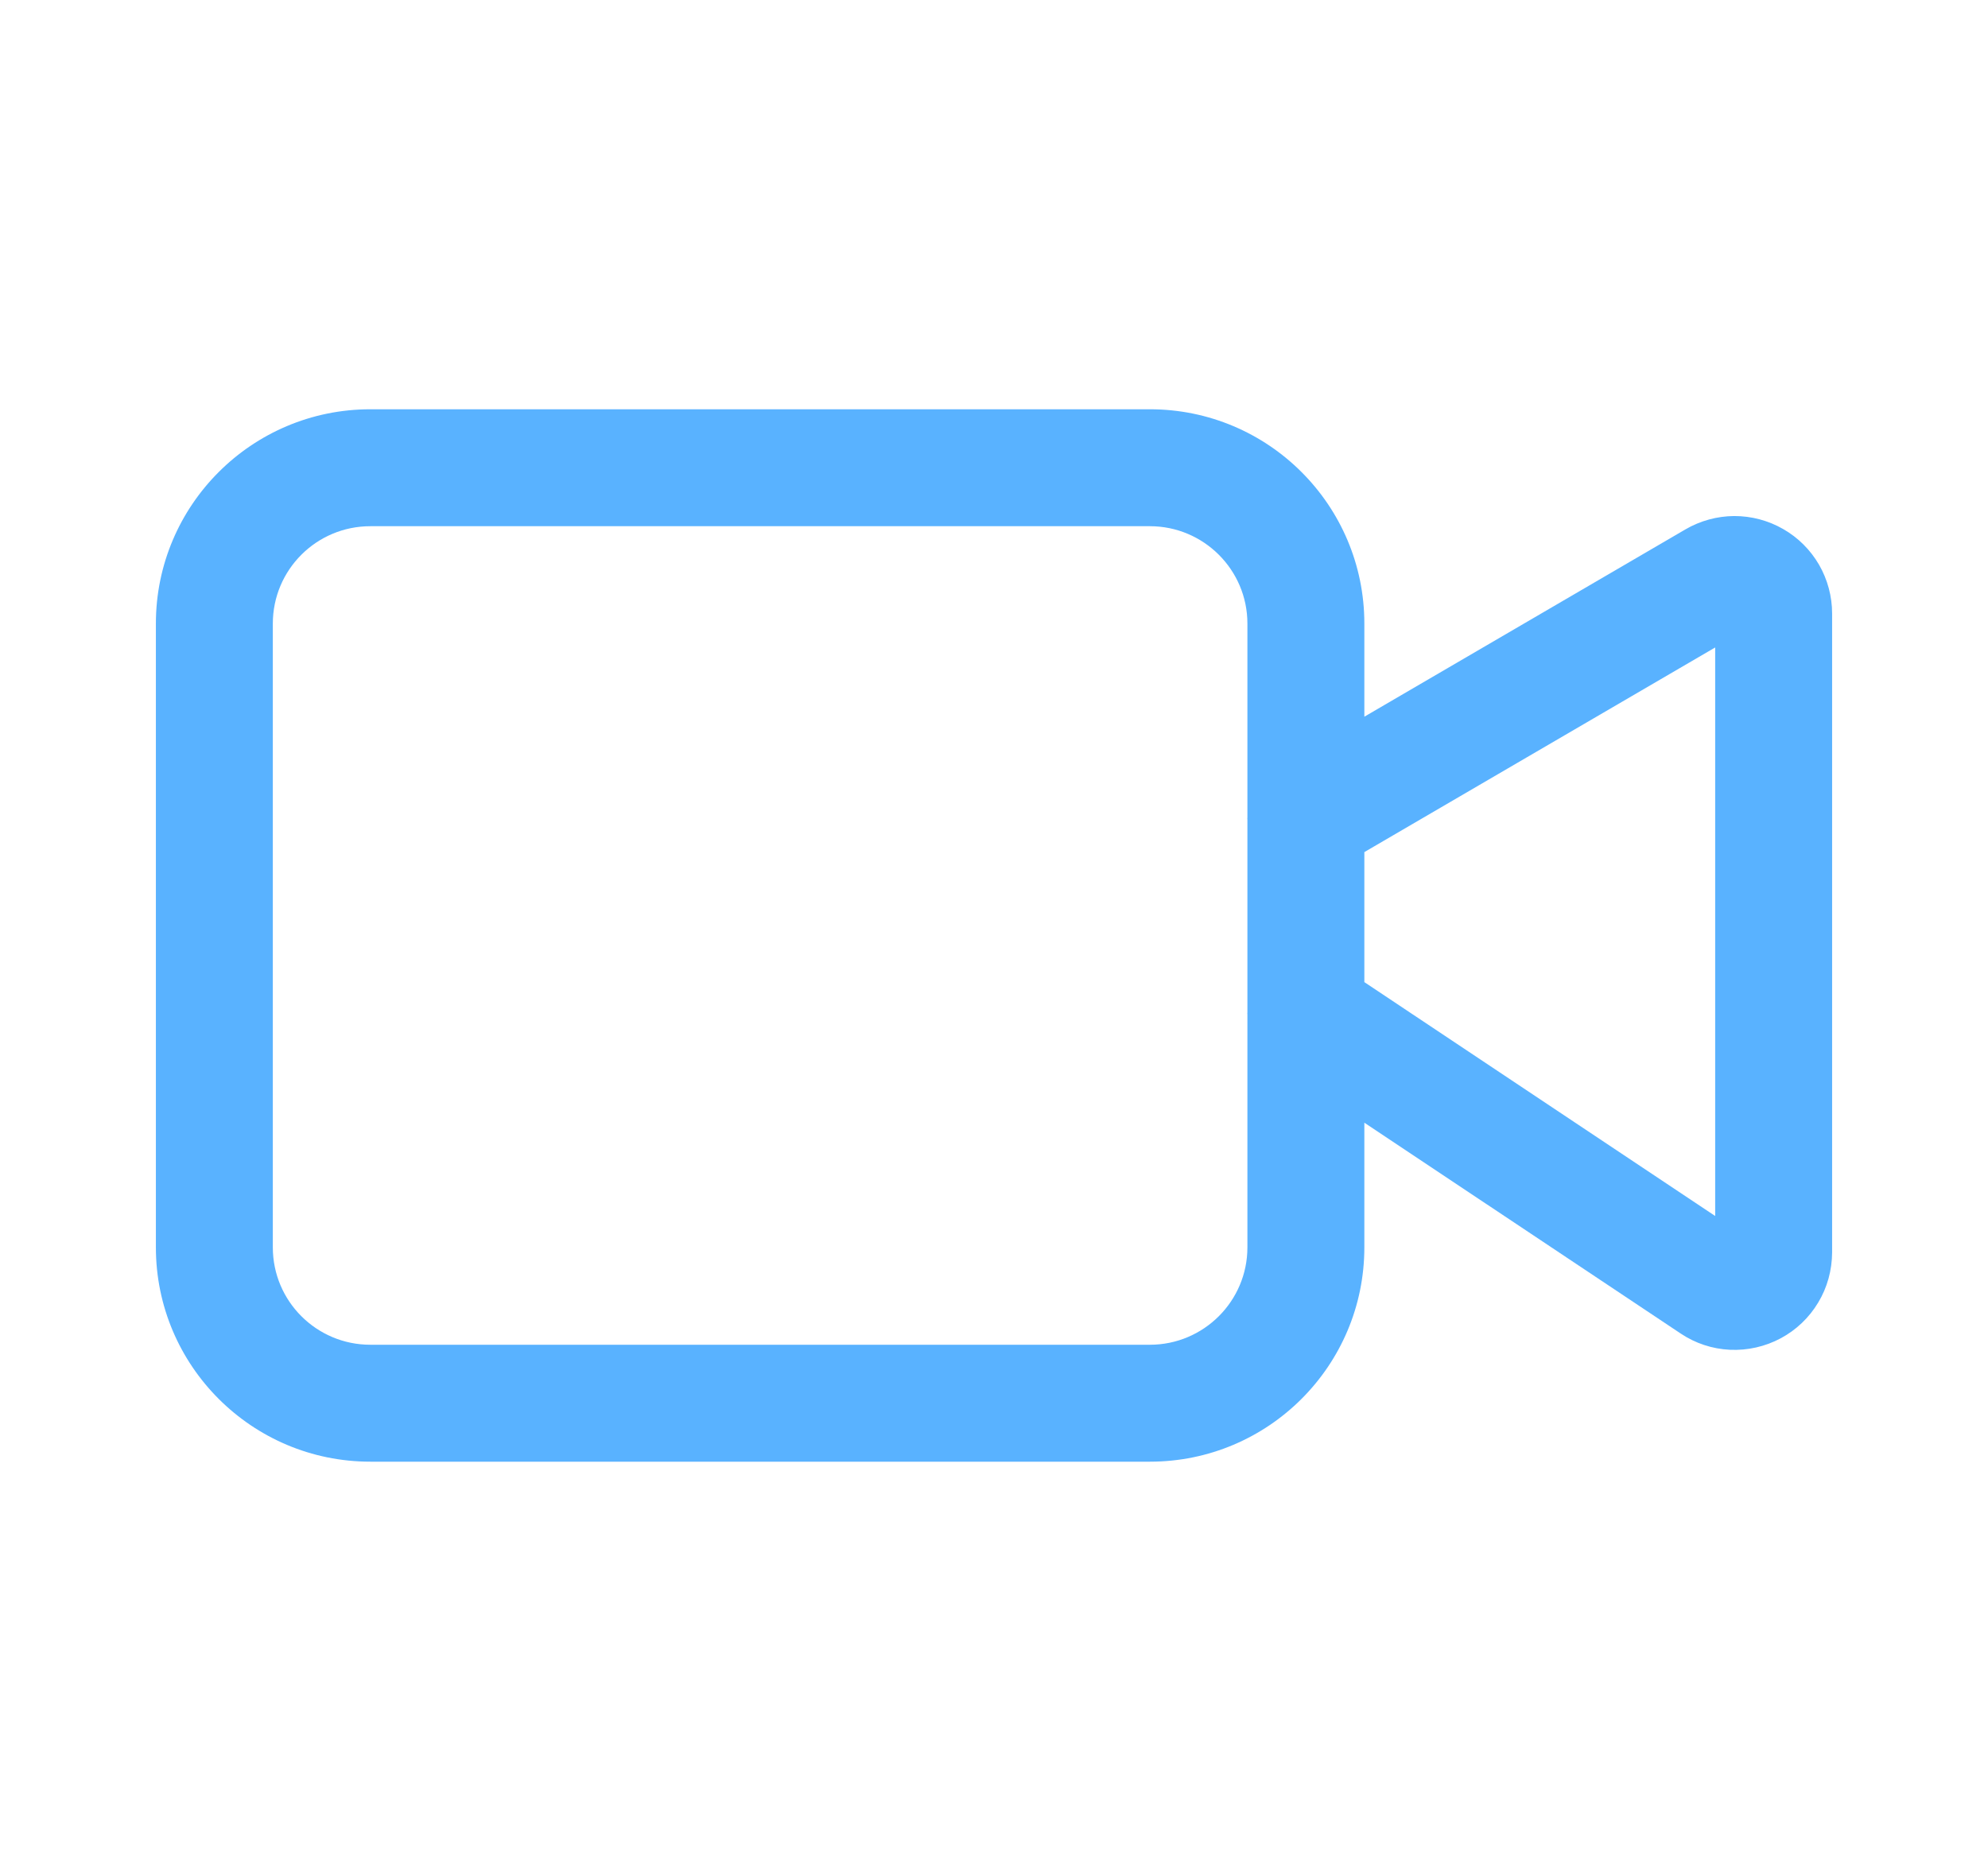
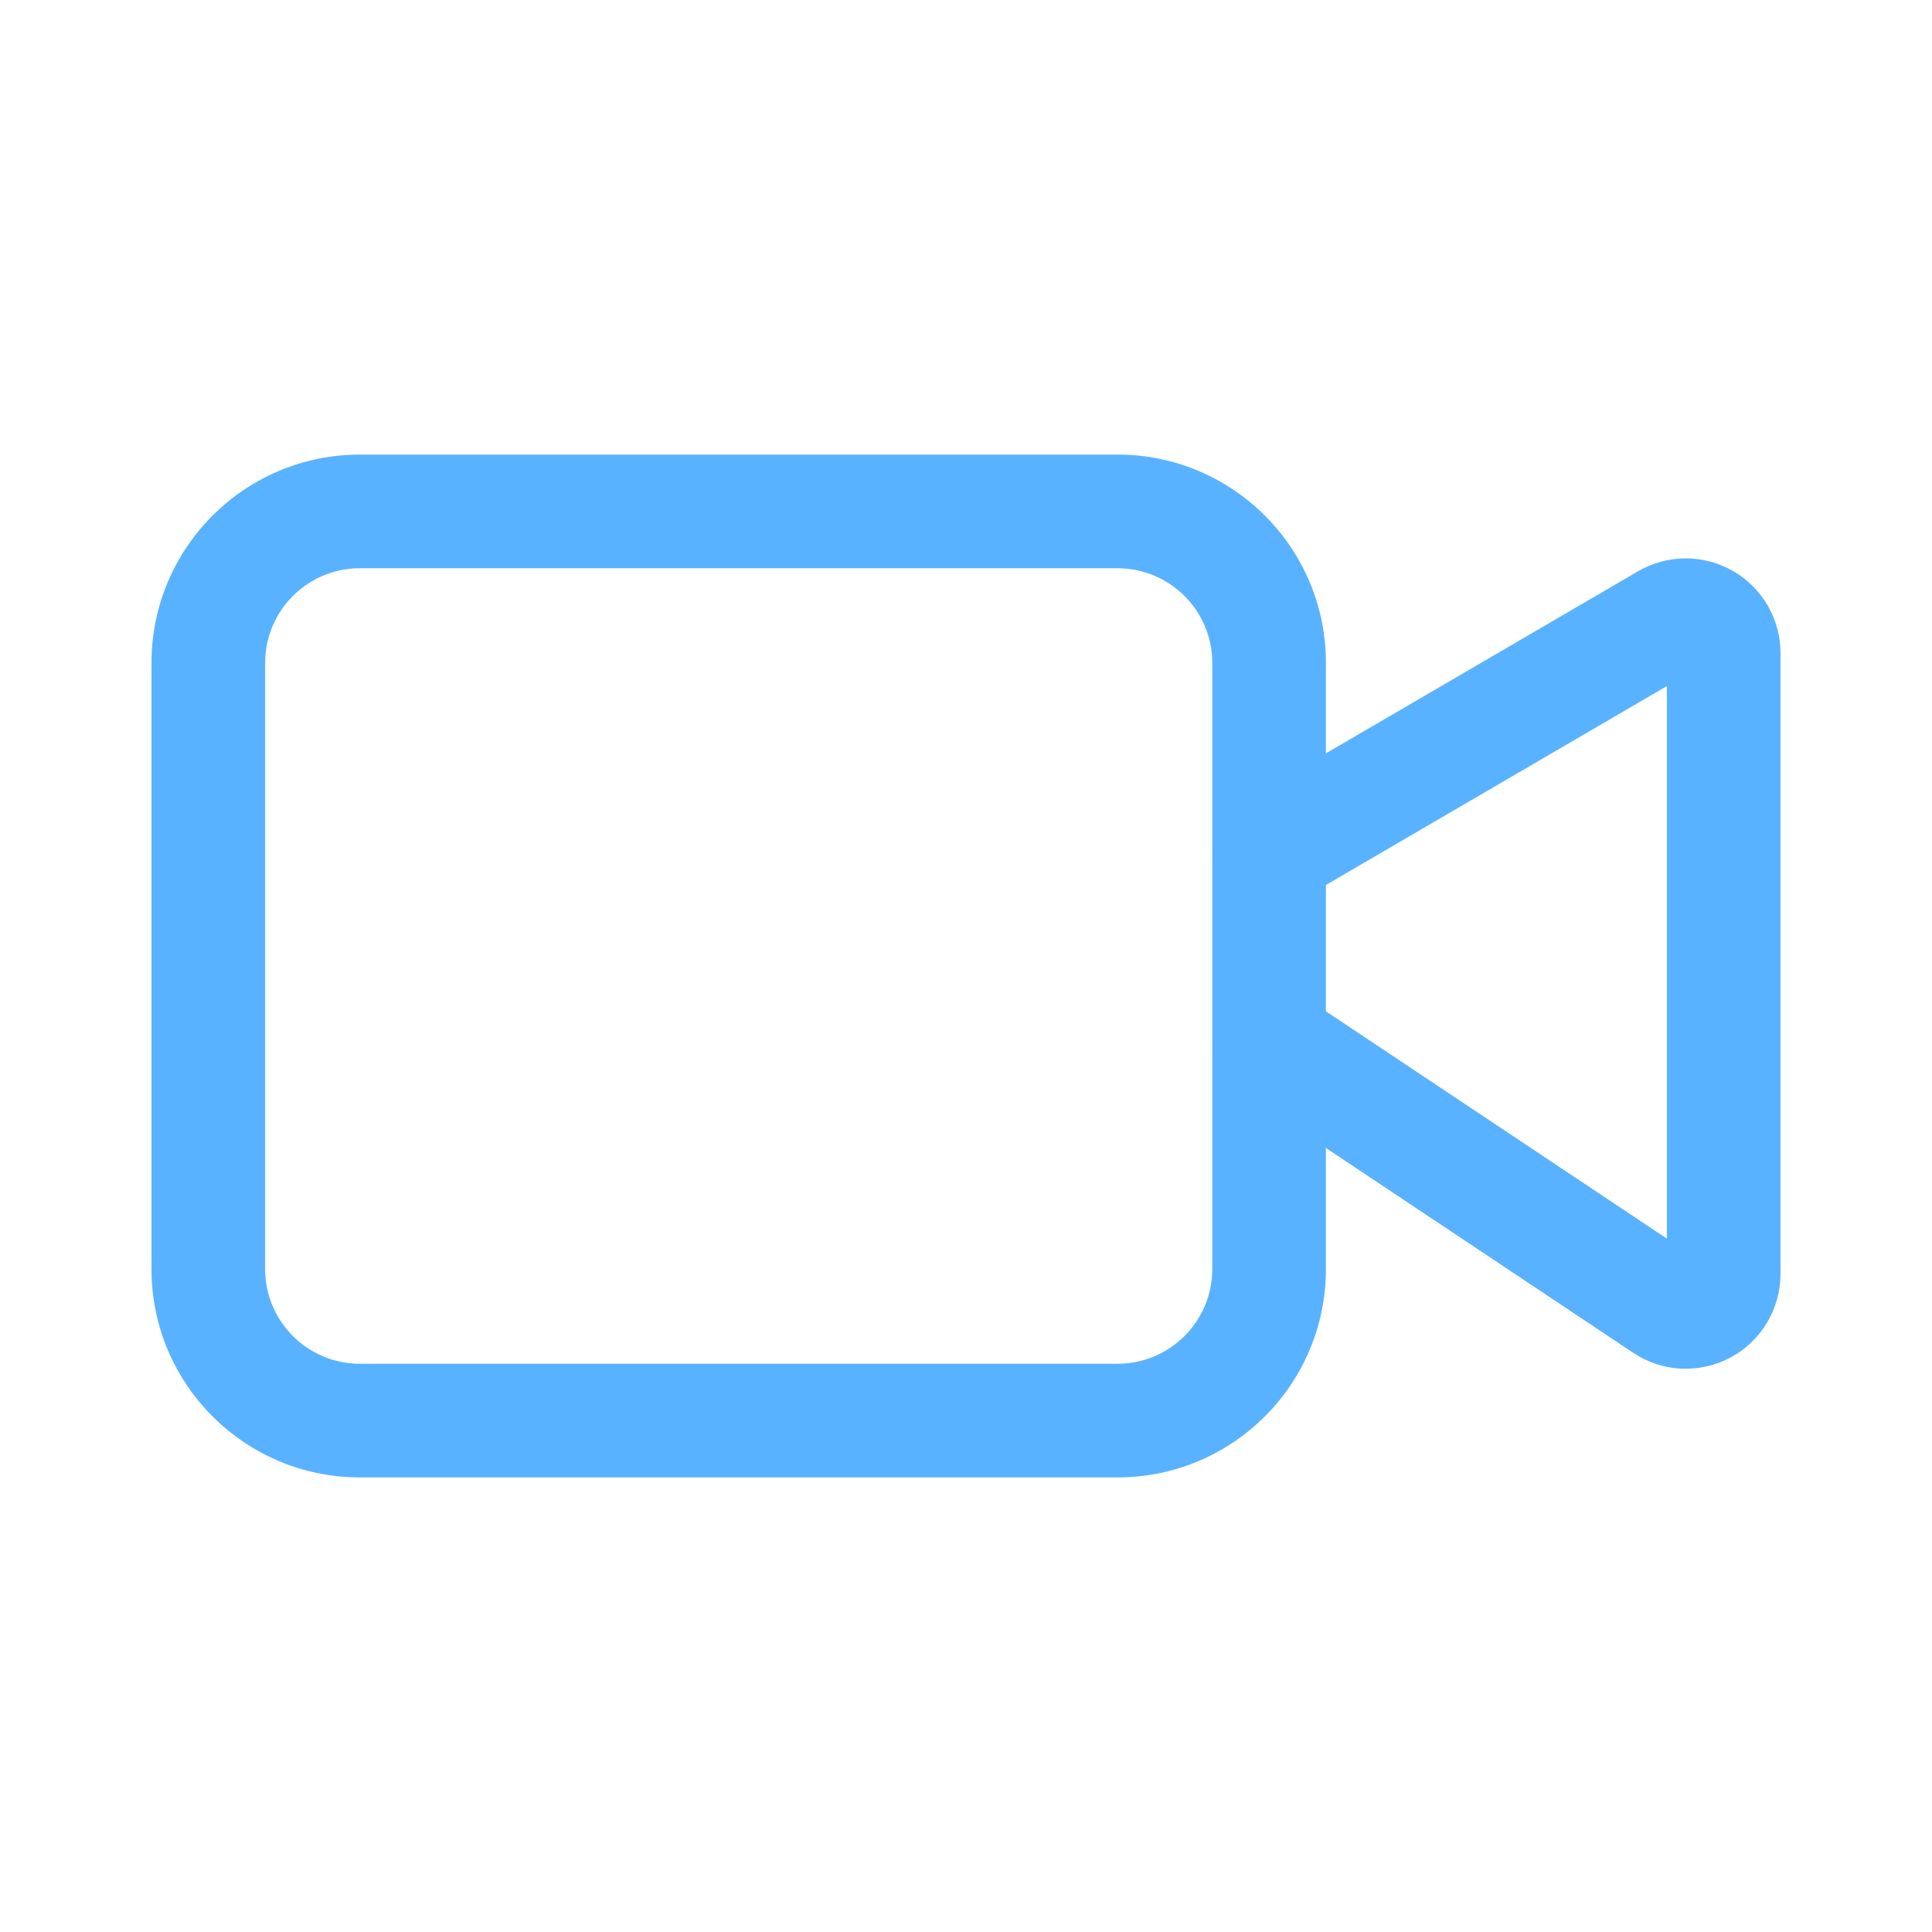
- <svg xmlns="http://www.w3.org/2000/svg" width="17" height="16" viewBox="0 0 17 16" fill="none">
+ <svg xmlns="http://www.w3.org/2000/svg" width="16" height="16" viewBox="0 0 17 16" fill="none">
  <path fill-rule="evenodd" clip-rule="evenodd" d="M3.167 4.5C2.706 4.5 2.333 4.873 2.333 5.333V10.667C2.333 11.127 2.706 11.5 3.167 11.5H9.833C10.293 11.5 10.667 11.127 10.667 10.667V8.674C10.666 8.669 10.666 8.664 10.667 8.659V7.009C10.666 7.003 10.666 6.997 10.667 6.991V5.333C10.667 4.873 10.293 4.5 9.833 4.5H3.167ZM11.667 6.129V5.333C11.667 4.321 10.846 3.5 9.833 3.5H3.167C2.154 3.5 1.333 4.321 1.333 5.333V10.667C1.333 11.679 2.154 12.5 3.167 12.5H9.833C10.846 12.5 11.667 11.679 11.667 10.667V9.601L14.372 11.404C14.497 11.488 14.643 11.536 14.793 11.543C14.944 11.55 15.094 11.516 15.227 11.445C15.36 11.374 15.471 11.268 15.548 11.139C15.626 11.01 15.666 10.862 15.667 10.711V5.247C15.667 5.247 15.667 5.247 15.667 5.247C15.667 5.1 15.628 4.956 15.555 4.829C15.481 4.702 15.376 4.597 15.248 4.524C15.121 4.451 14.977 4.413 14.83 4.413C14.684 4.414 14.54 4.453 14.413 4.527L11.667 6.129ZM11.667 7.287V8.399L14.667 10.399V5.537L11.667 7.287Z" fill="#59B2FF" />
</svg>
